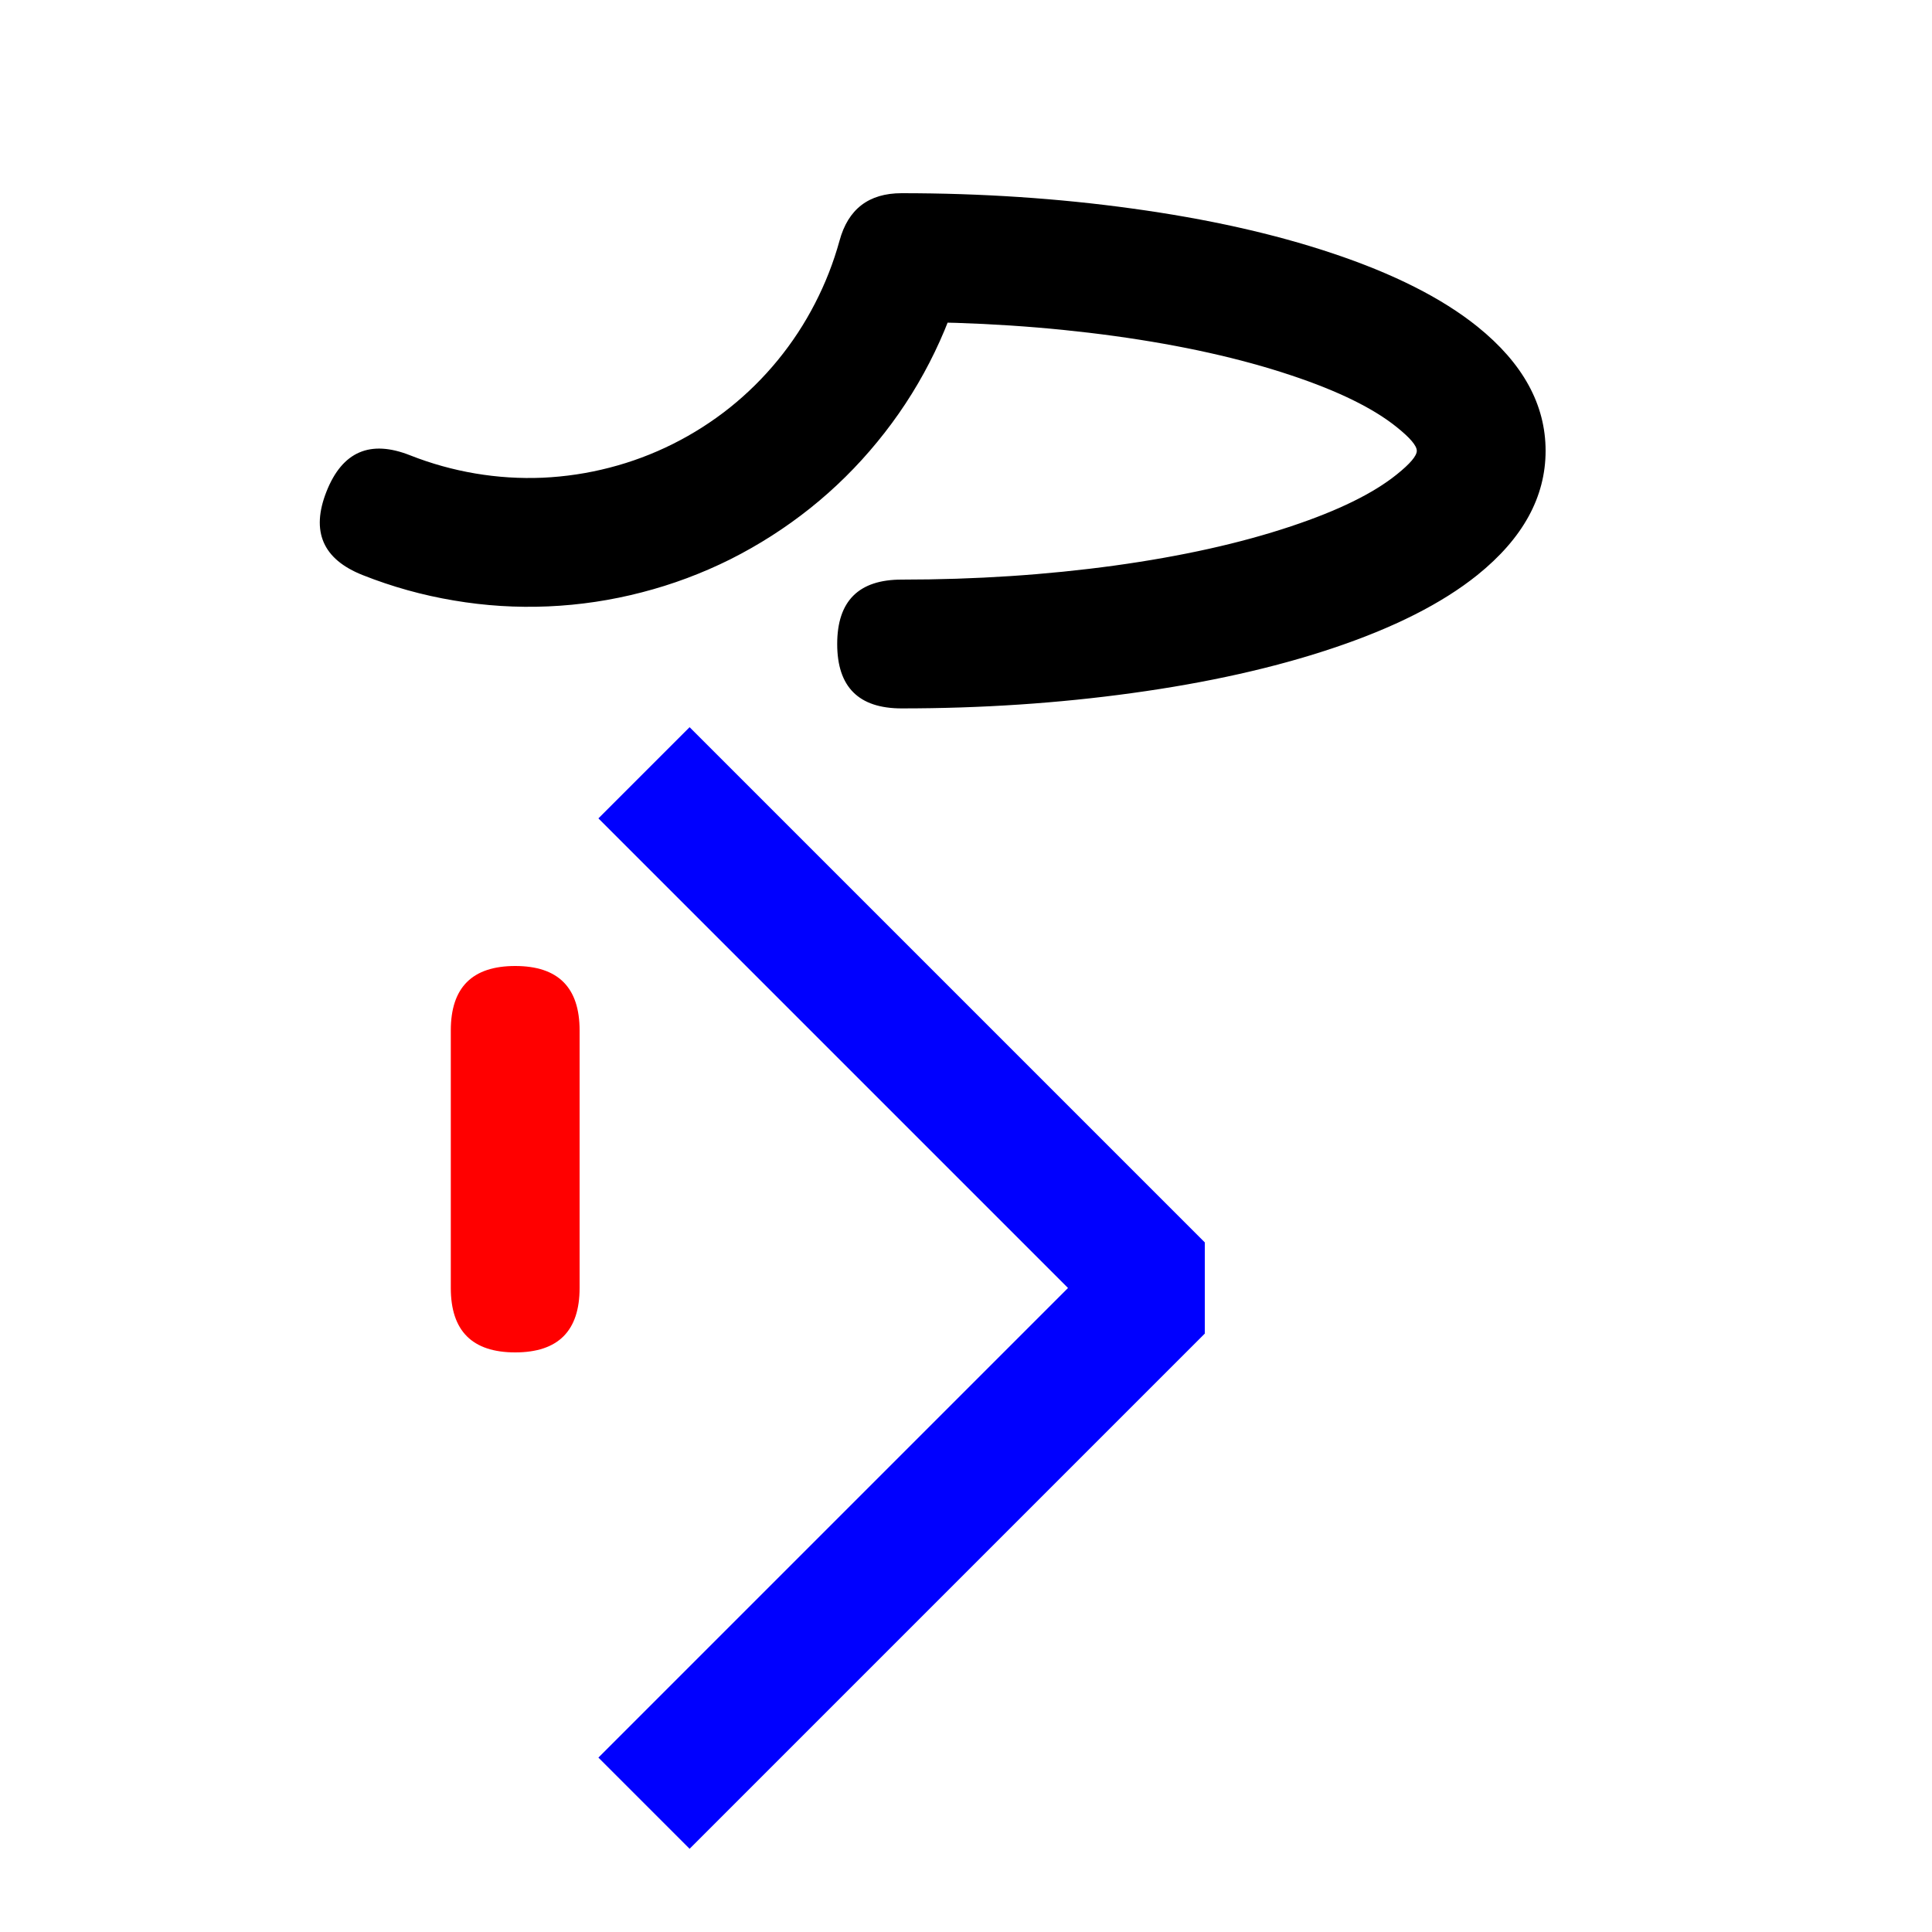
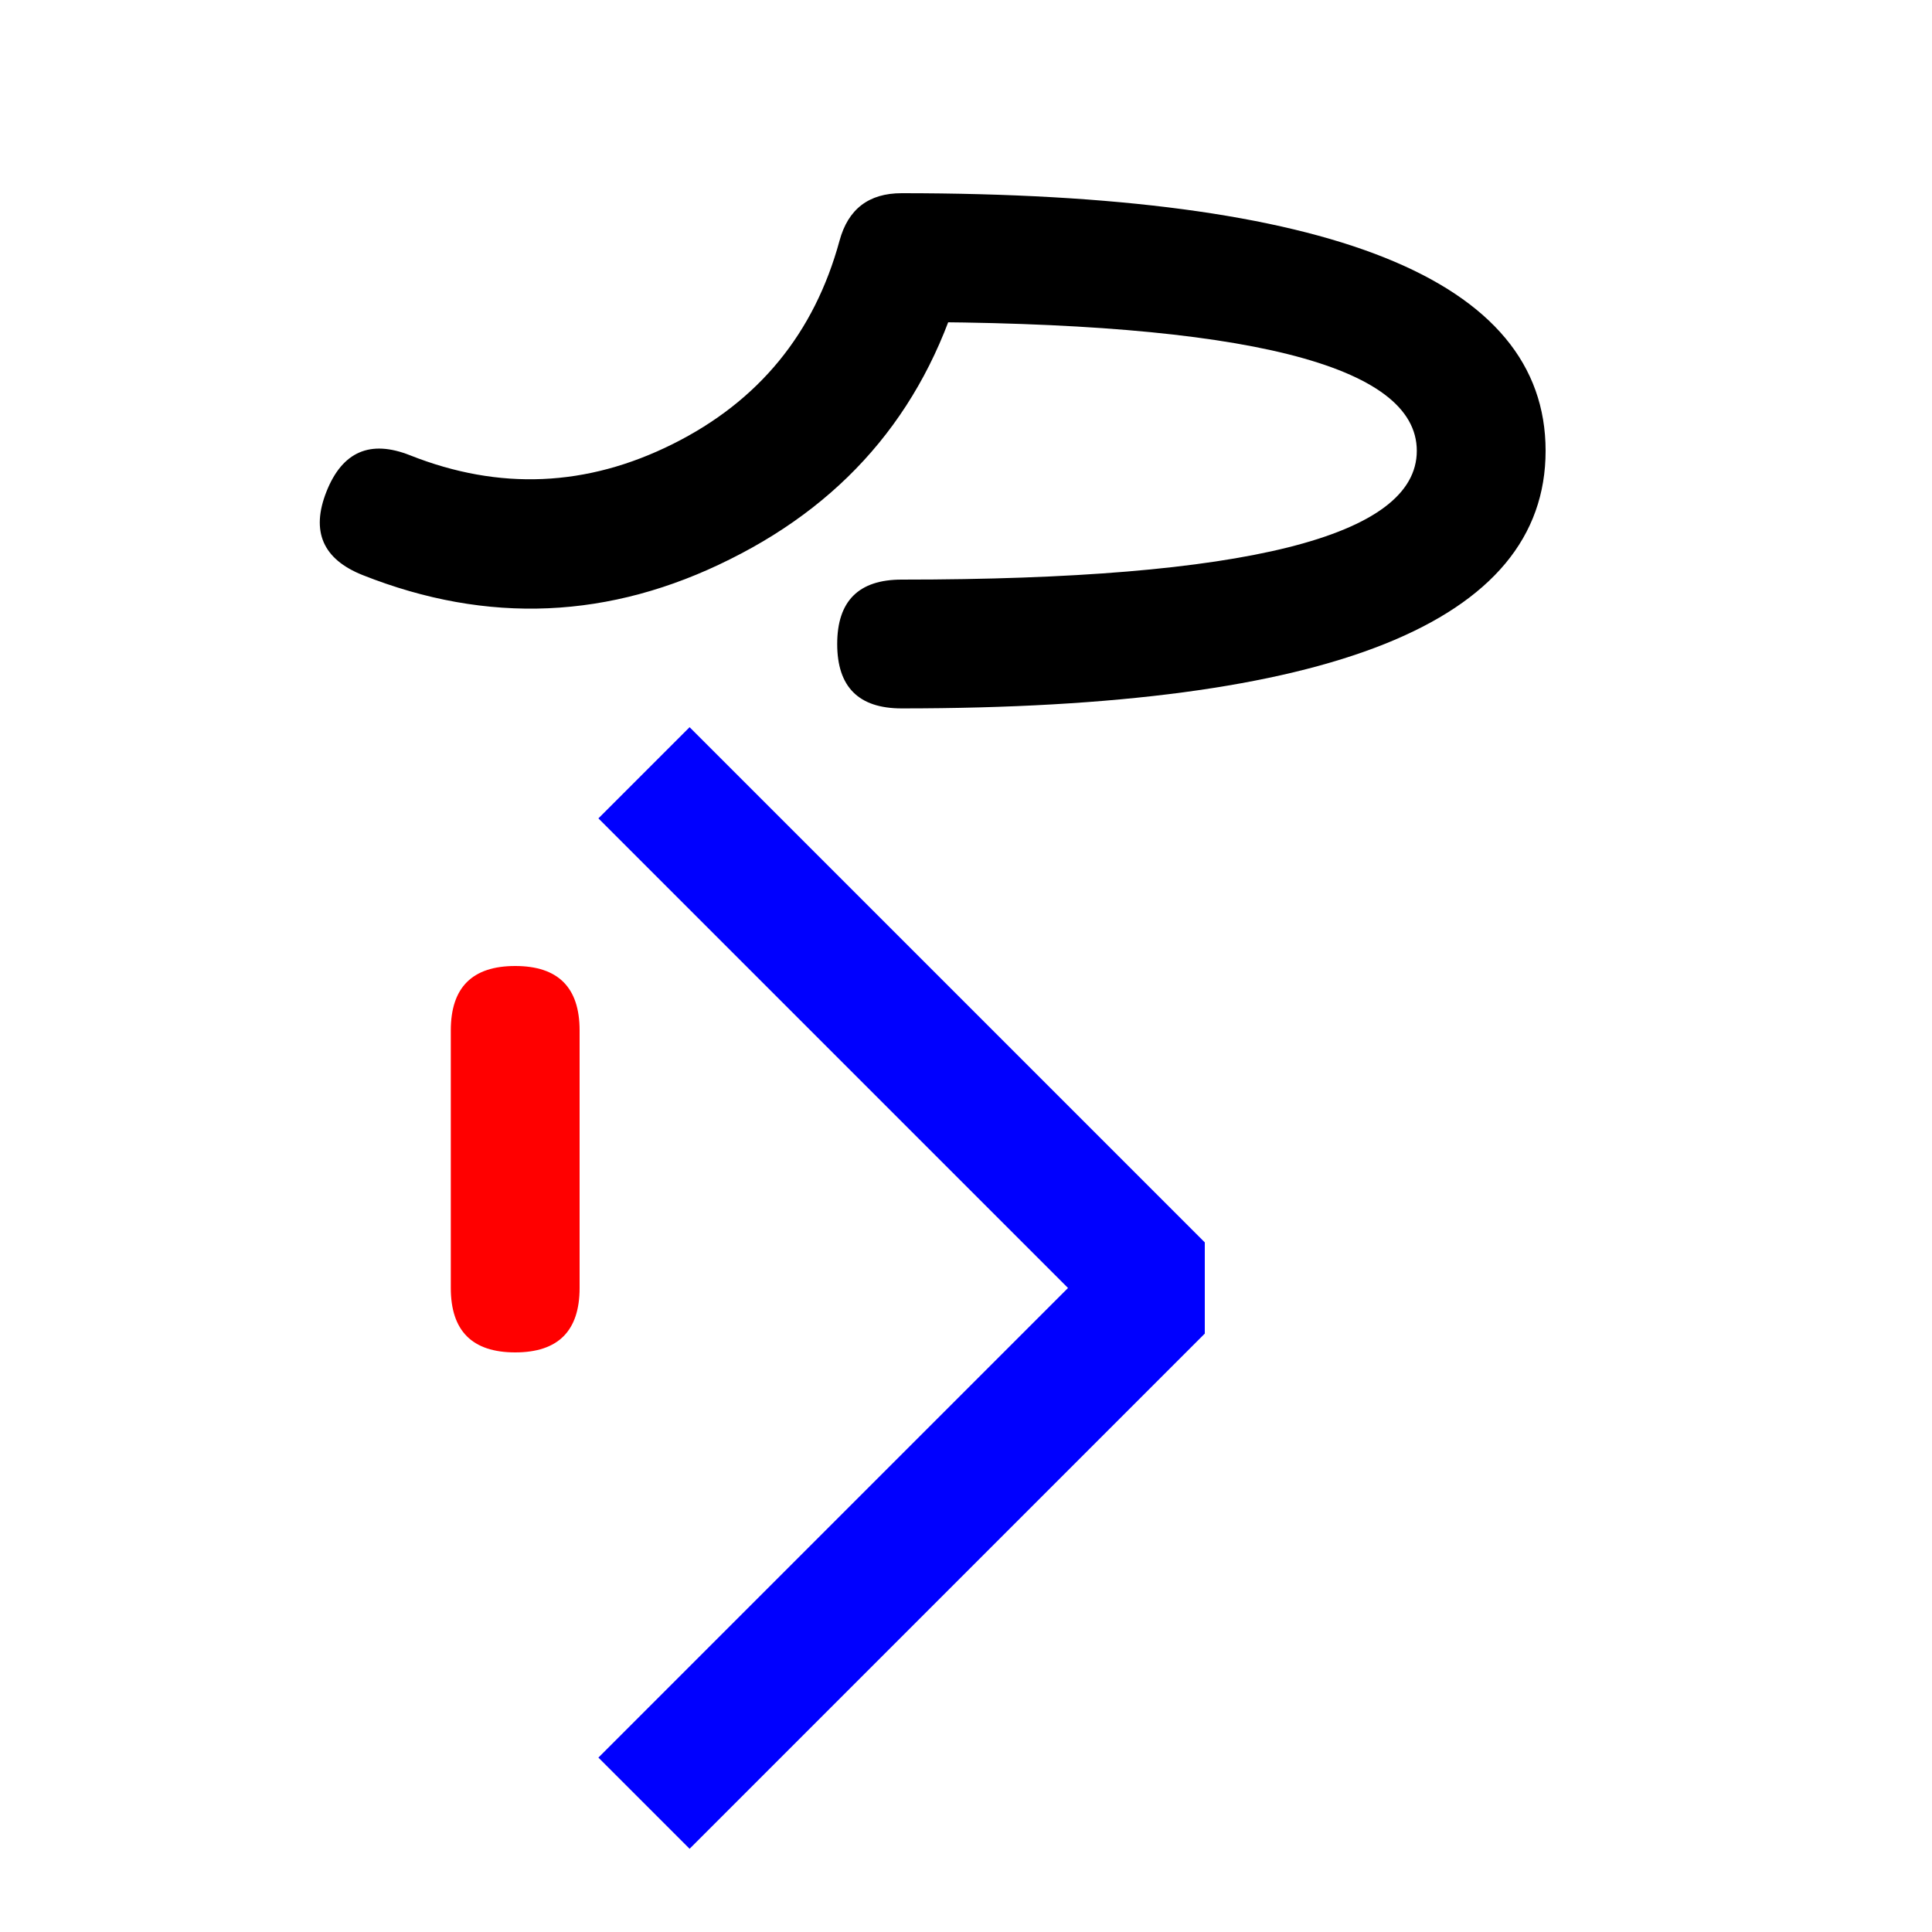
<svg xmlns="http://www.w3.org/2000/svg" width="512" height="512" viewBox="0 0 15 15">
  <path fill="red" d="M4.5,8 L4.5,10 Q4.5,10.5 4,10.5 Q3.5,10.5 3.5,10 L3.5,8 Q3.5,7.5 4,7.5 Q4.5,7.5 4.5,8 Z" />
-   <path d="M7,4.5 Q7.861,4.5 8.654,4.391 Q9.435,4.283 10.024,4.086 Q10.571,3.904 10.844,3.684 Q11,3.559 11,3.5 Q11,3.441 10.844,3.316 Q10.571,3.096 10.024,2.914 Q9.435,2.717 8.654,2.609 Q7.861,2.5 7,2.5 L7,2 L7.482,2.131 Q7.385,2.488 7.216,2.816 Q7.047,3.144 6.812,3.43 Q6.578,3.716 6.29,3.946 Q6.001,4.176 5.671,4.342 Q5.34,4.507 4.983,4.599 Q4.625,4.692 4.256,4.708 Q3.887,4.724 3.523,4.662 Q3.159,4.601 2.816,4.465 Q2.351,4.281 2.535,3.816 Q2.719,3.351 3.184,3.535 Q3.43,3.632 3.69,3.676 Q3.95,3.72 4.213,3.709 Q4.477,3.697 4.732,3.631 Q4.988,3.565 5.224,3.447 Q5.46,3.329 5.666,3.165 Q5.872,3 6.039,2.796 Q6.206,2.592 6.327,2.357 Q6.448,2.123 6.518,1.869 Q6.618,1.5 7,1.5 Q7.929,1.5 8.79,1.619 Q9.663,1.739 10.34,1.965 Q11.058,2.204 11.471,2.536 Q12,2.962 12,3.5 Q12,4.038 11.471,4.464 Q11.058,4.796 10.34,5.035 Q9.663,5.261 8.79,5.381 Q7.929,5.5 7,5.5 Q6.5,5.5 6.5,5 Q6.5,4.5 7,4.5 Z" />
+   <path d="M7,4.5 Q11,4.5 11,3.5 Q11,2.5 7,2.5 L7,2 L7.482,2.131 Q7.072,3.643 5.67,4.341 Q4.271,5.042 2.816,4.465 Q2.351,4.28 2.535,3.816 Q2.72,3.351 3.184,3.535 Q4.223,3.947 5.224,3.447 Q6.224,2.948 6.518,1.869 Q6.618,1.5 7,1.5 Q12,1.5 12,3.5 Q12,5.5 7,5.5 Q6.5,5.5 6.5,5 Q6.5,4.5 7,4.5 Z" />
  <path fill="blue" d="M5.354,5.646 L9.354,9.646 L9.354,10.354 L5.354,14.354 L4.646,13.646 L8.646,9.646 L9,10 L8.646,10.354 L4.646,6.354 L5.354,5.646 Z" />
</svg>
